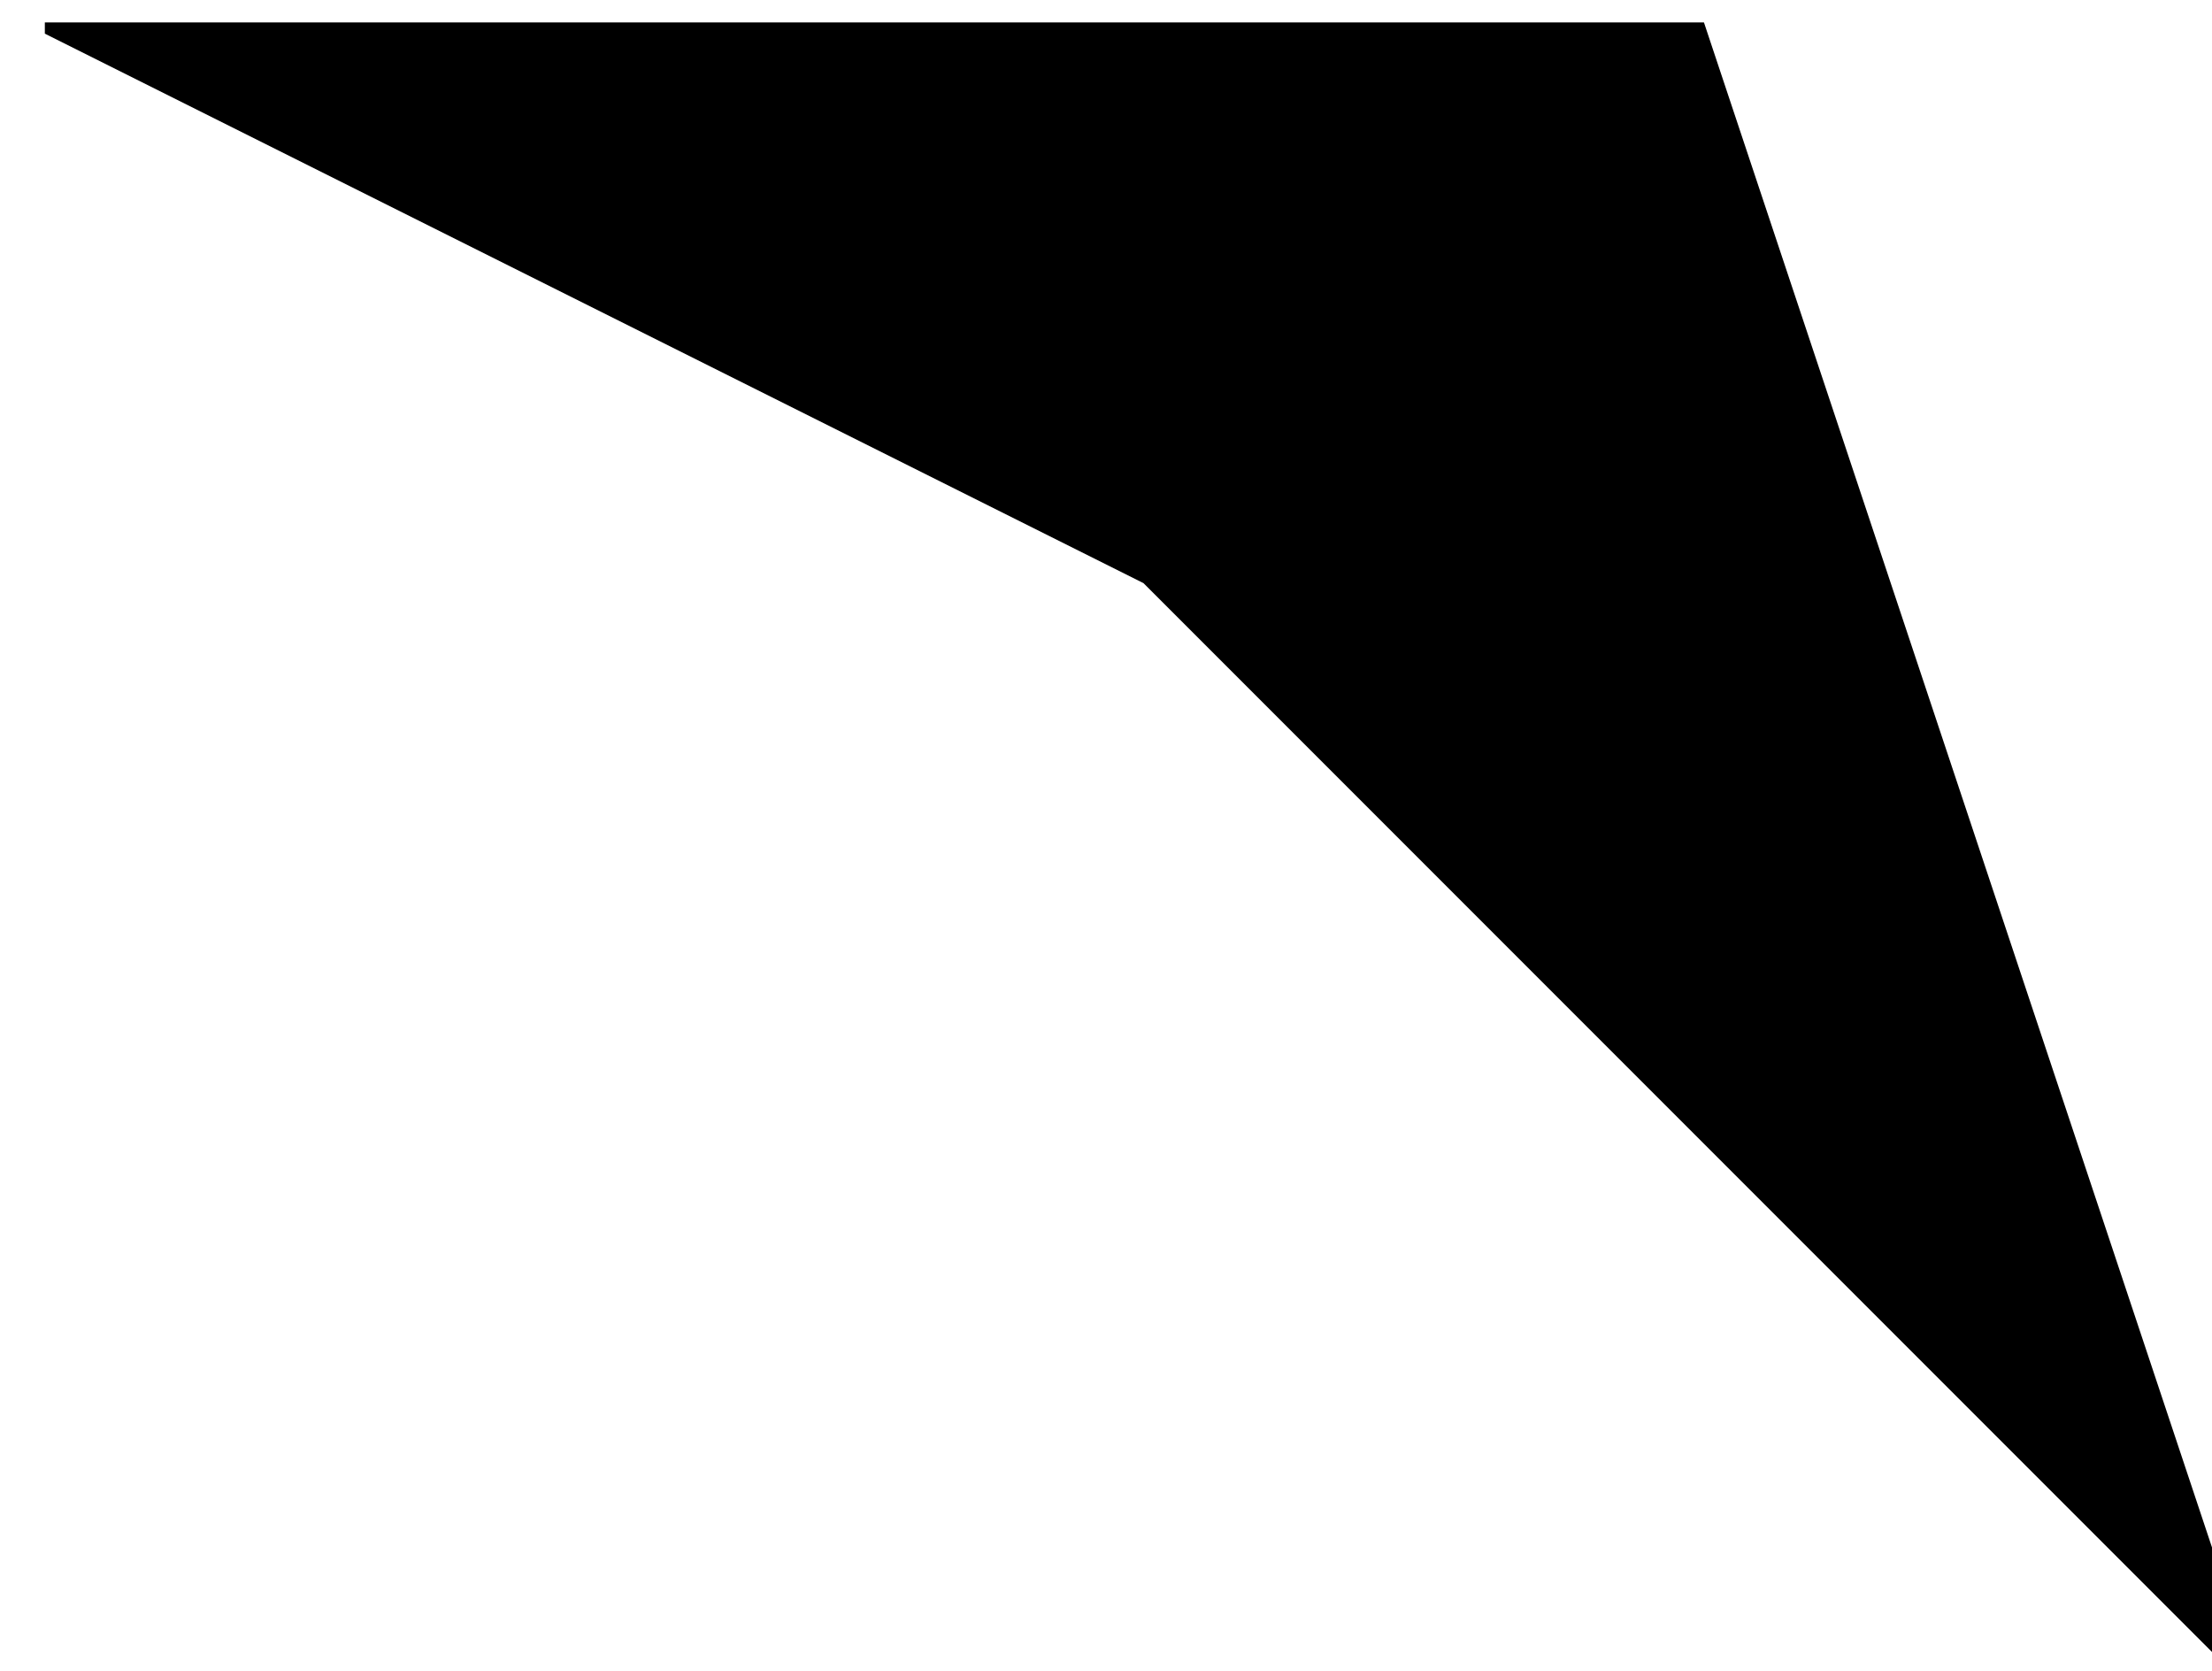
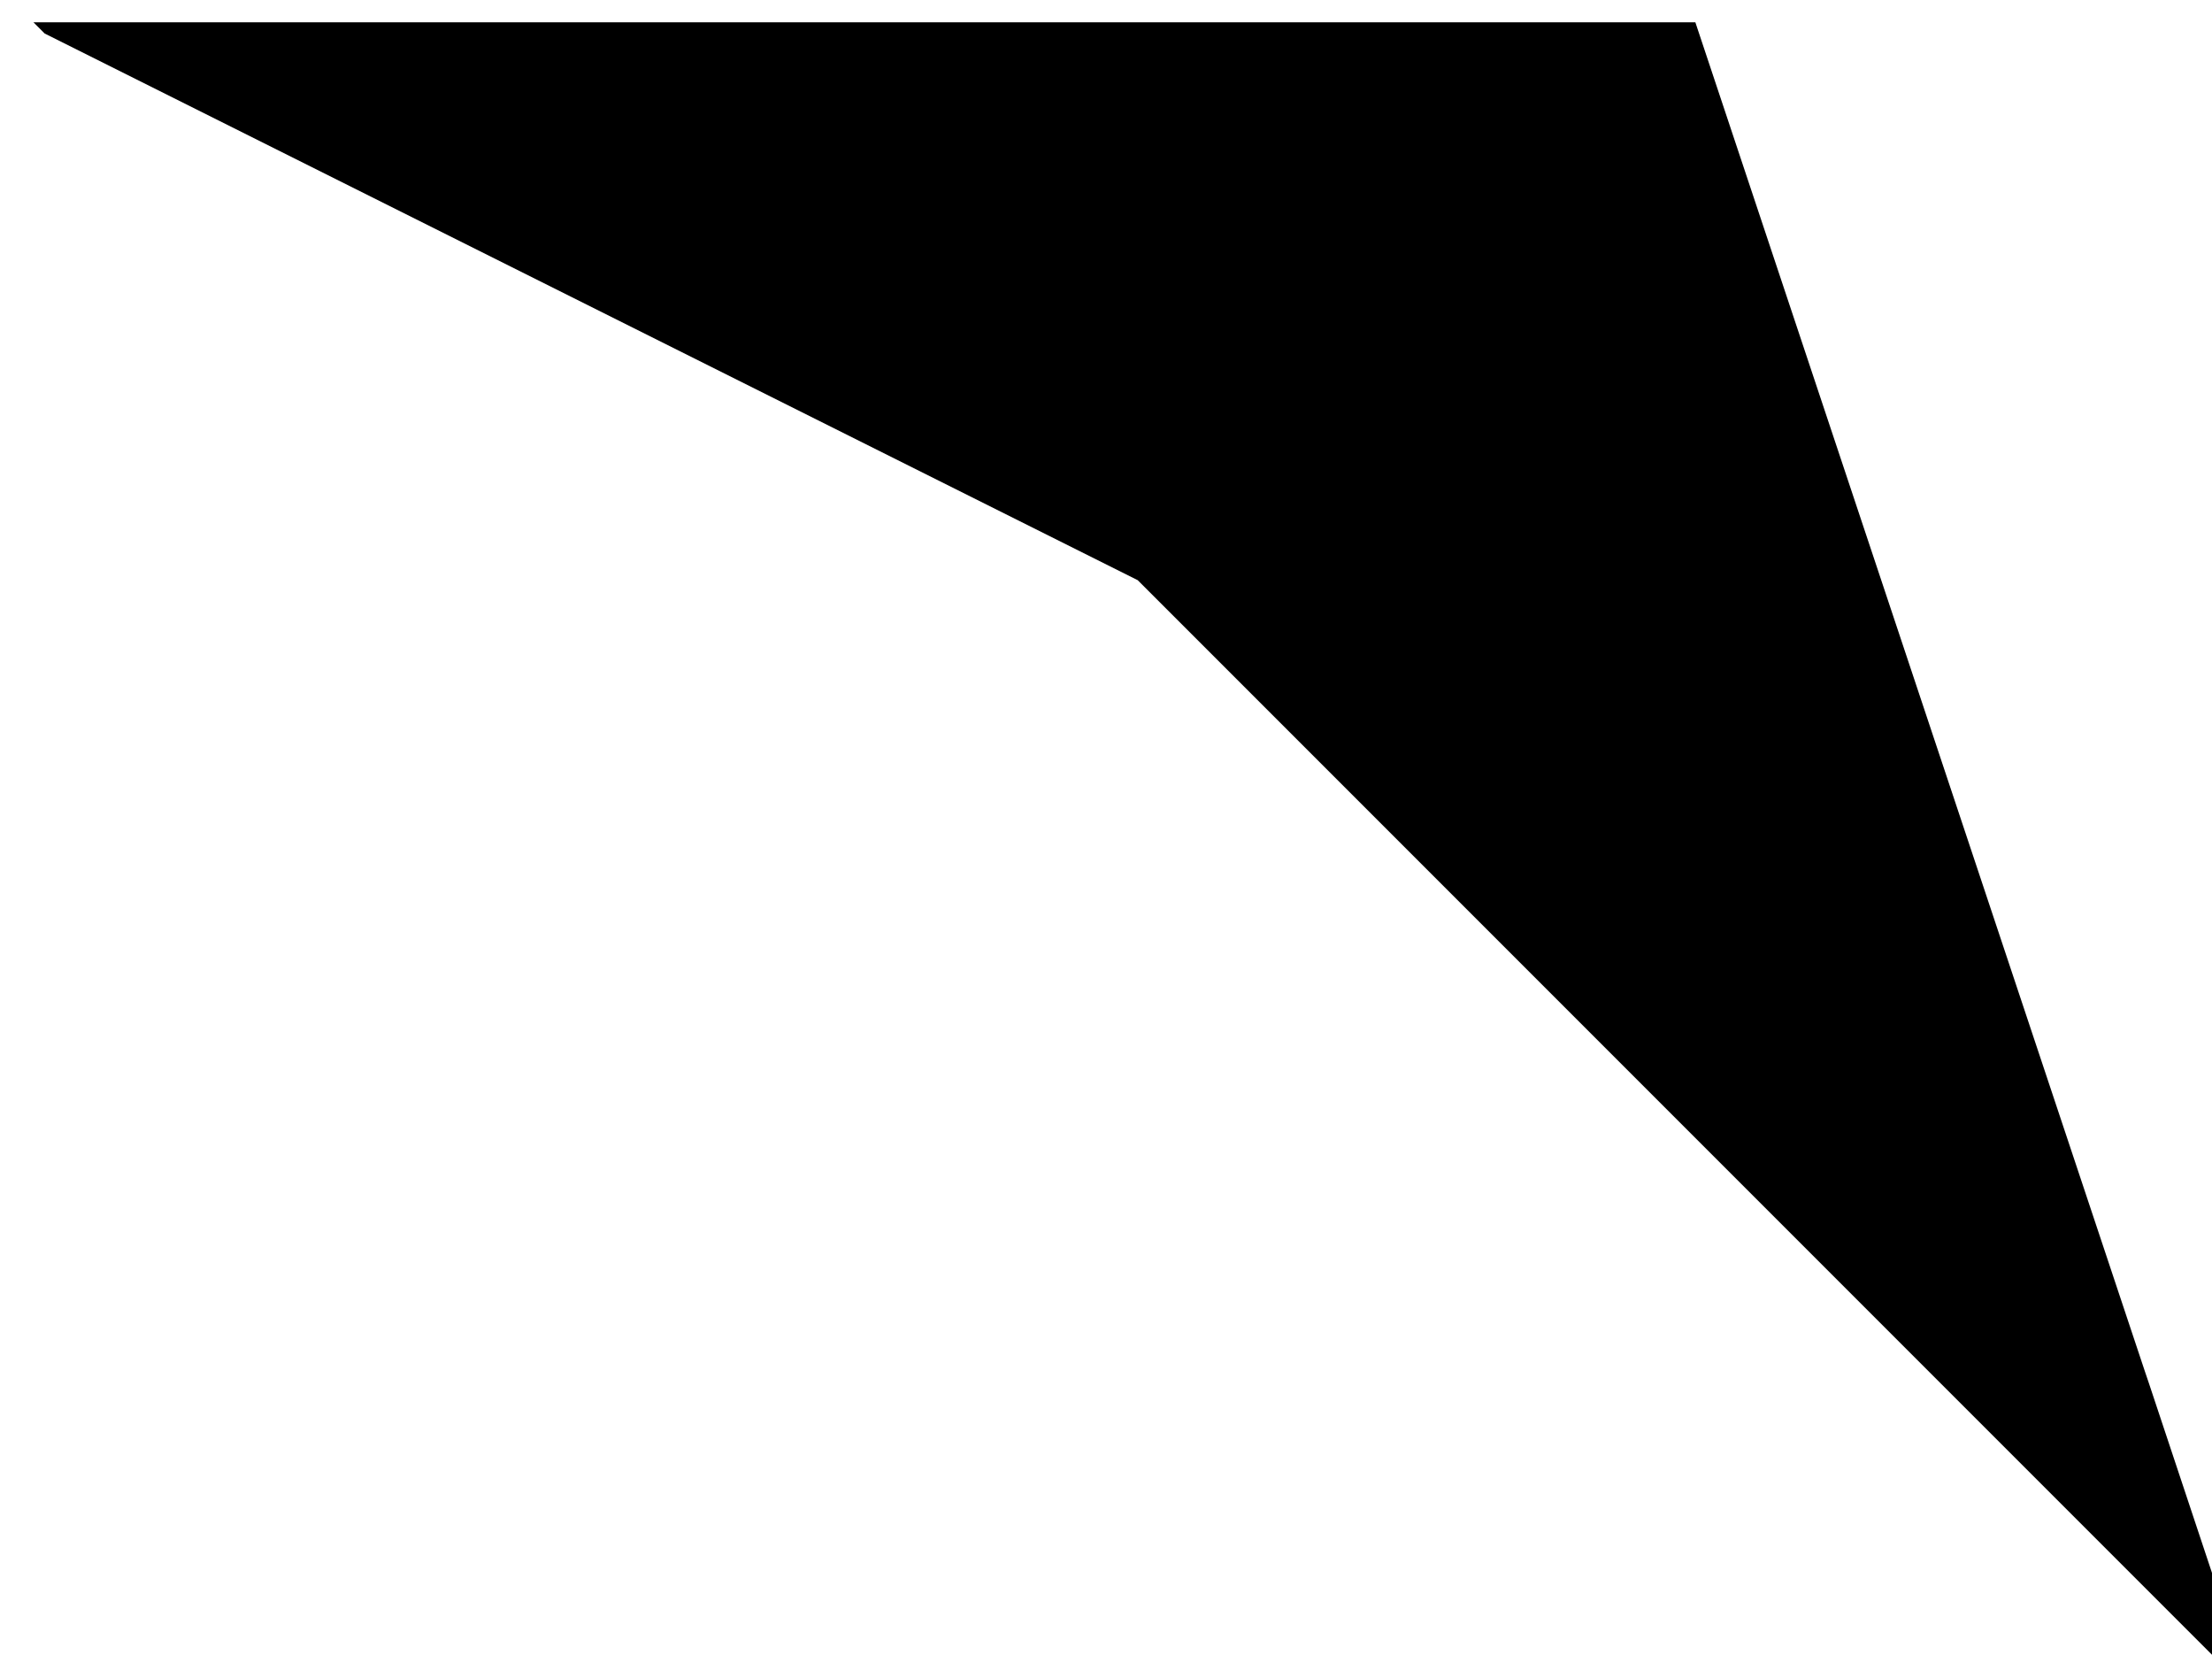
<svg xmlns="http://www.w3.org/2000/svg">
-   <path fill-rule="evenodd" style="fill: rgb(0, 0, 0); stroke: none; stroke-width: none;" d="M4.00,2.00 L4.00,3.00 L102.00,52.00 L139.00,89.00 L140.00,90.00 L201.00,151.00 L201.32,150.00 L152.00,2.00 L4.00,2.00 " />
+   <path fill-rule="evenodd" style="fill: rgb(0, 0, 0); stroke: none; stroke-width: none;" d="M3.00,2.00 L4.00,3.00 L102.00,52.00 L201.00,151.00 L201.32,150.00 L192.67,124.00 L192.33,123.00 L152.00,2.00 L3.00,2.00 " />
</svg>
